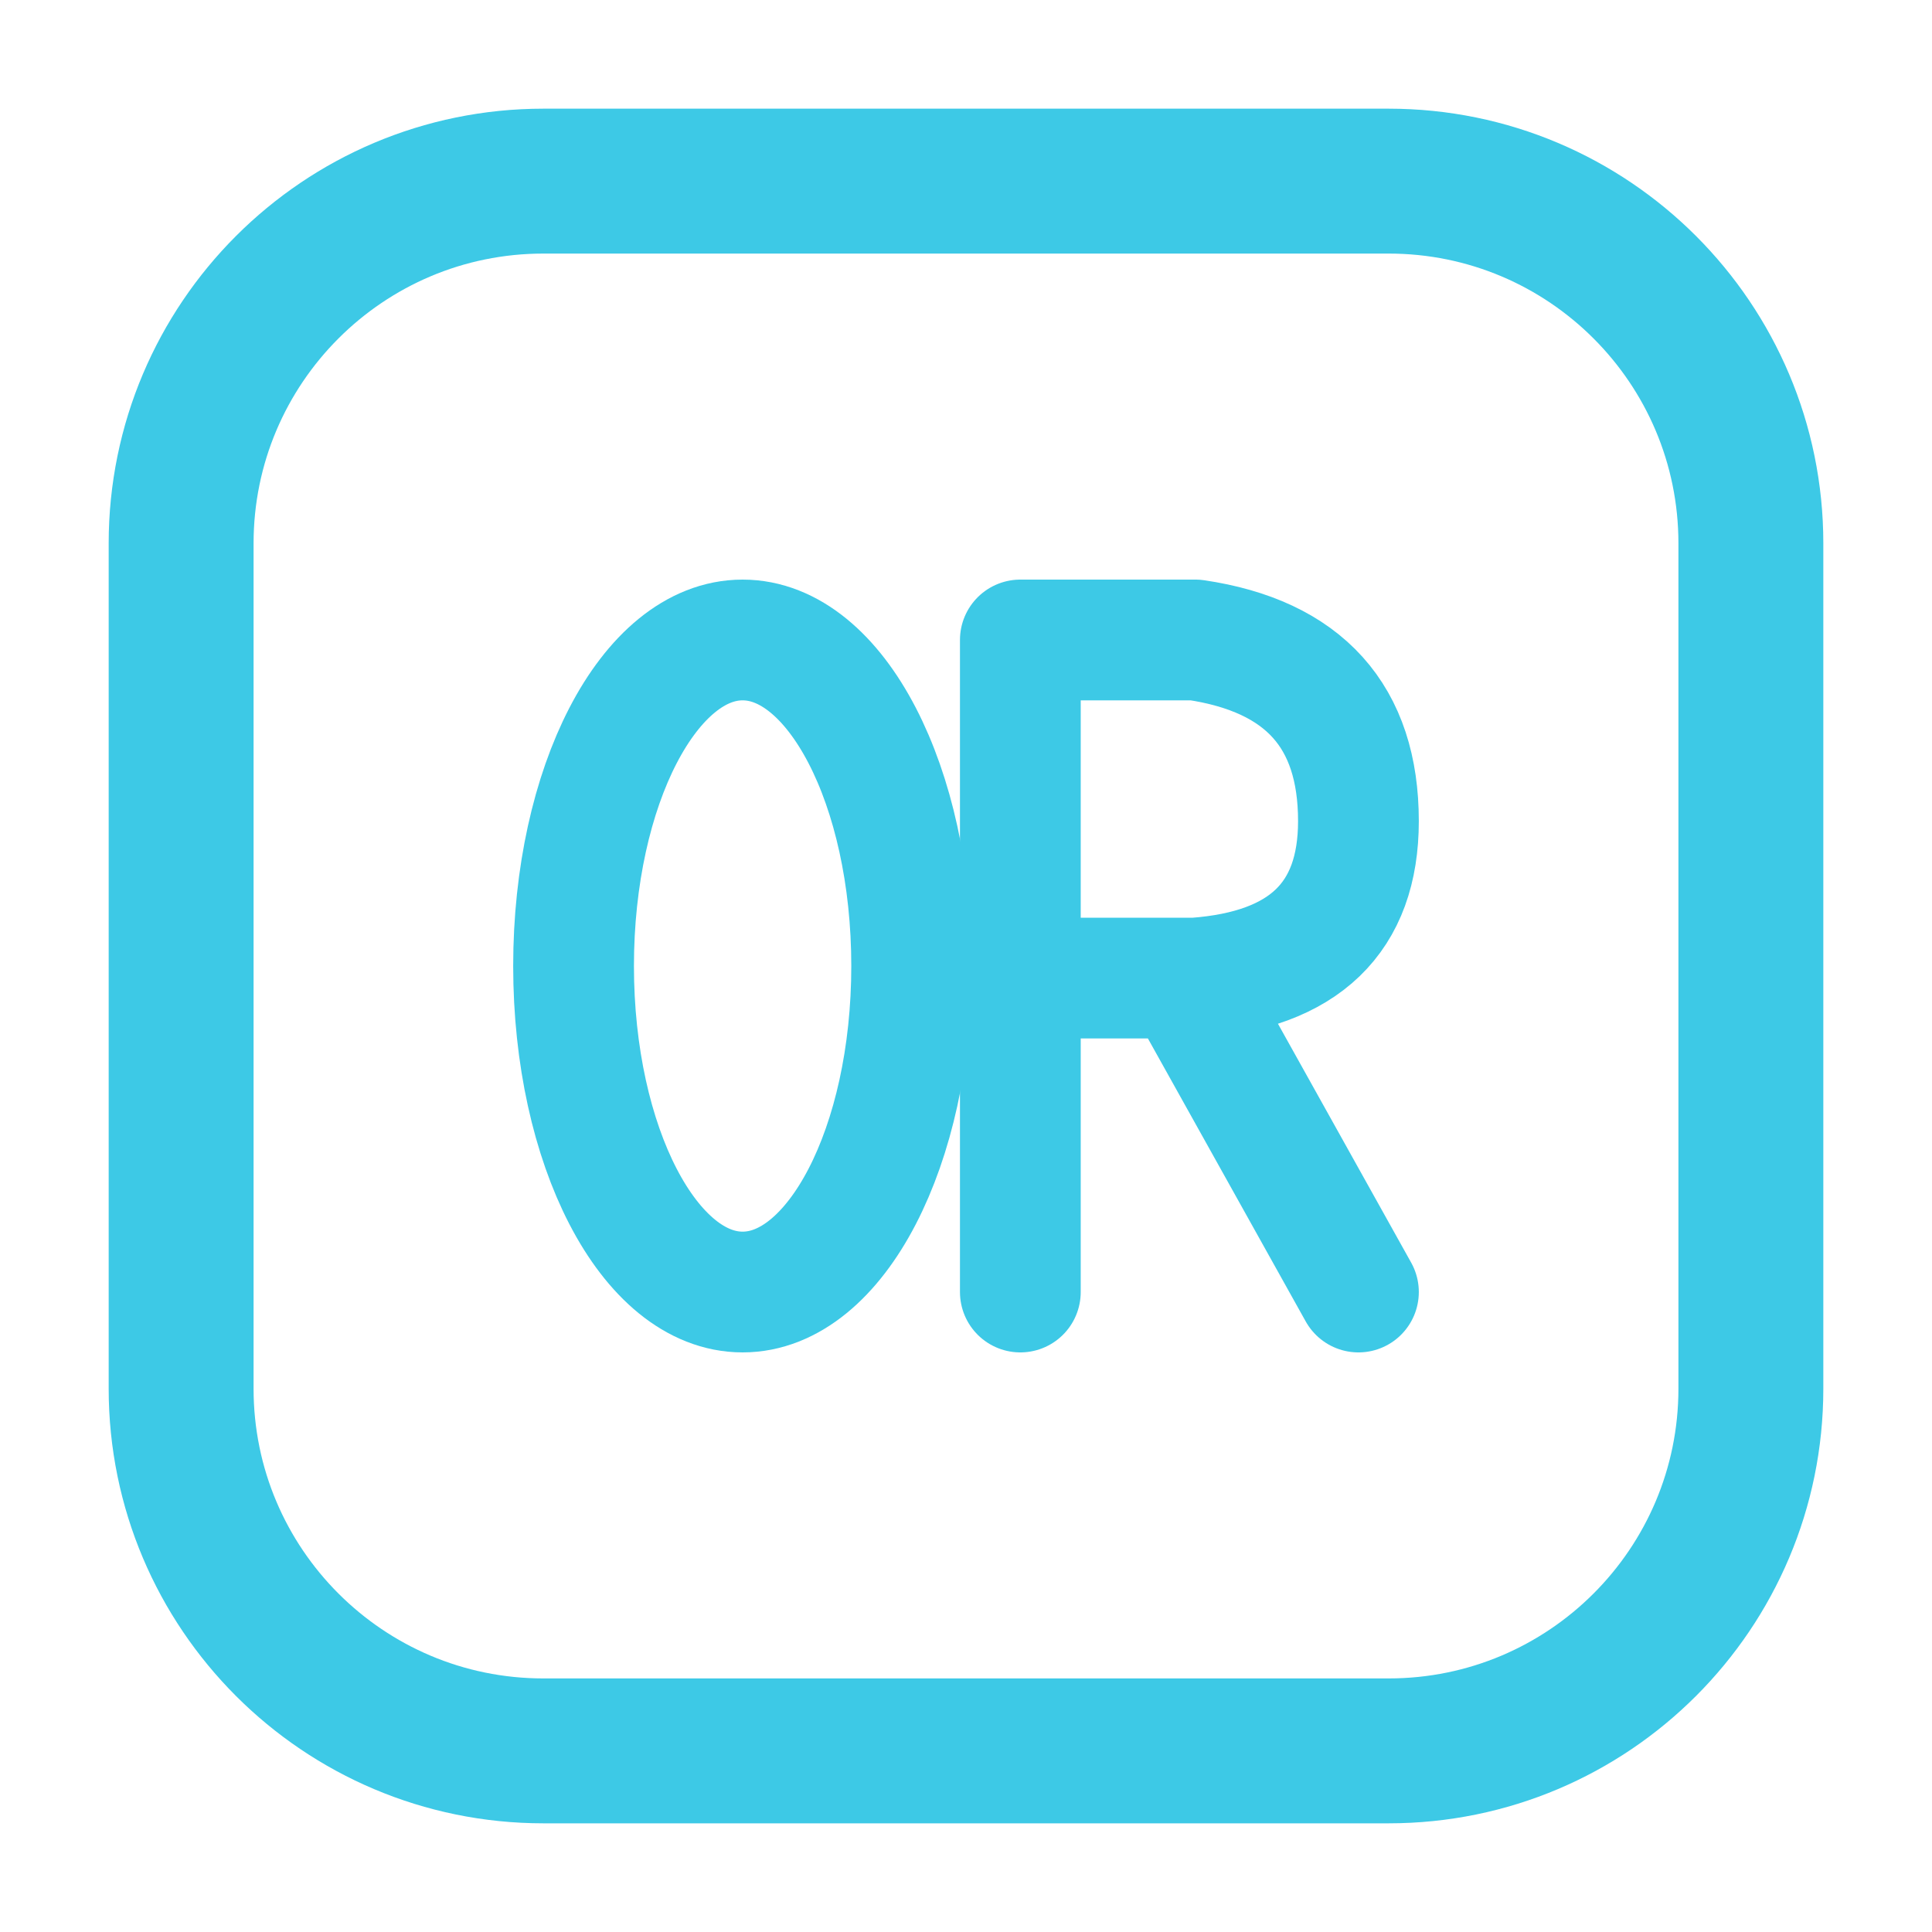
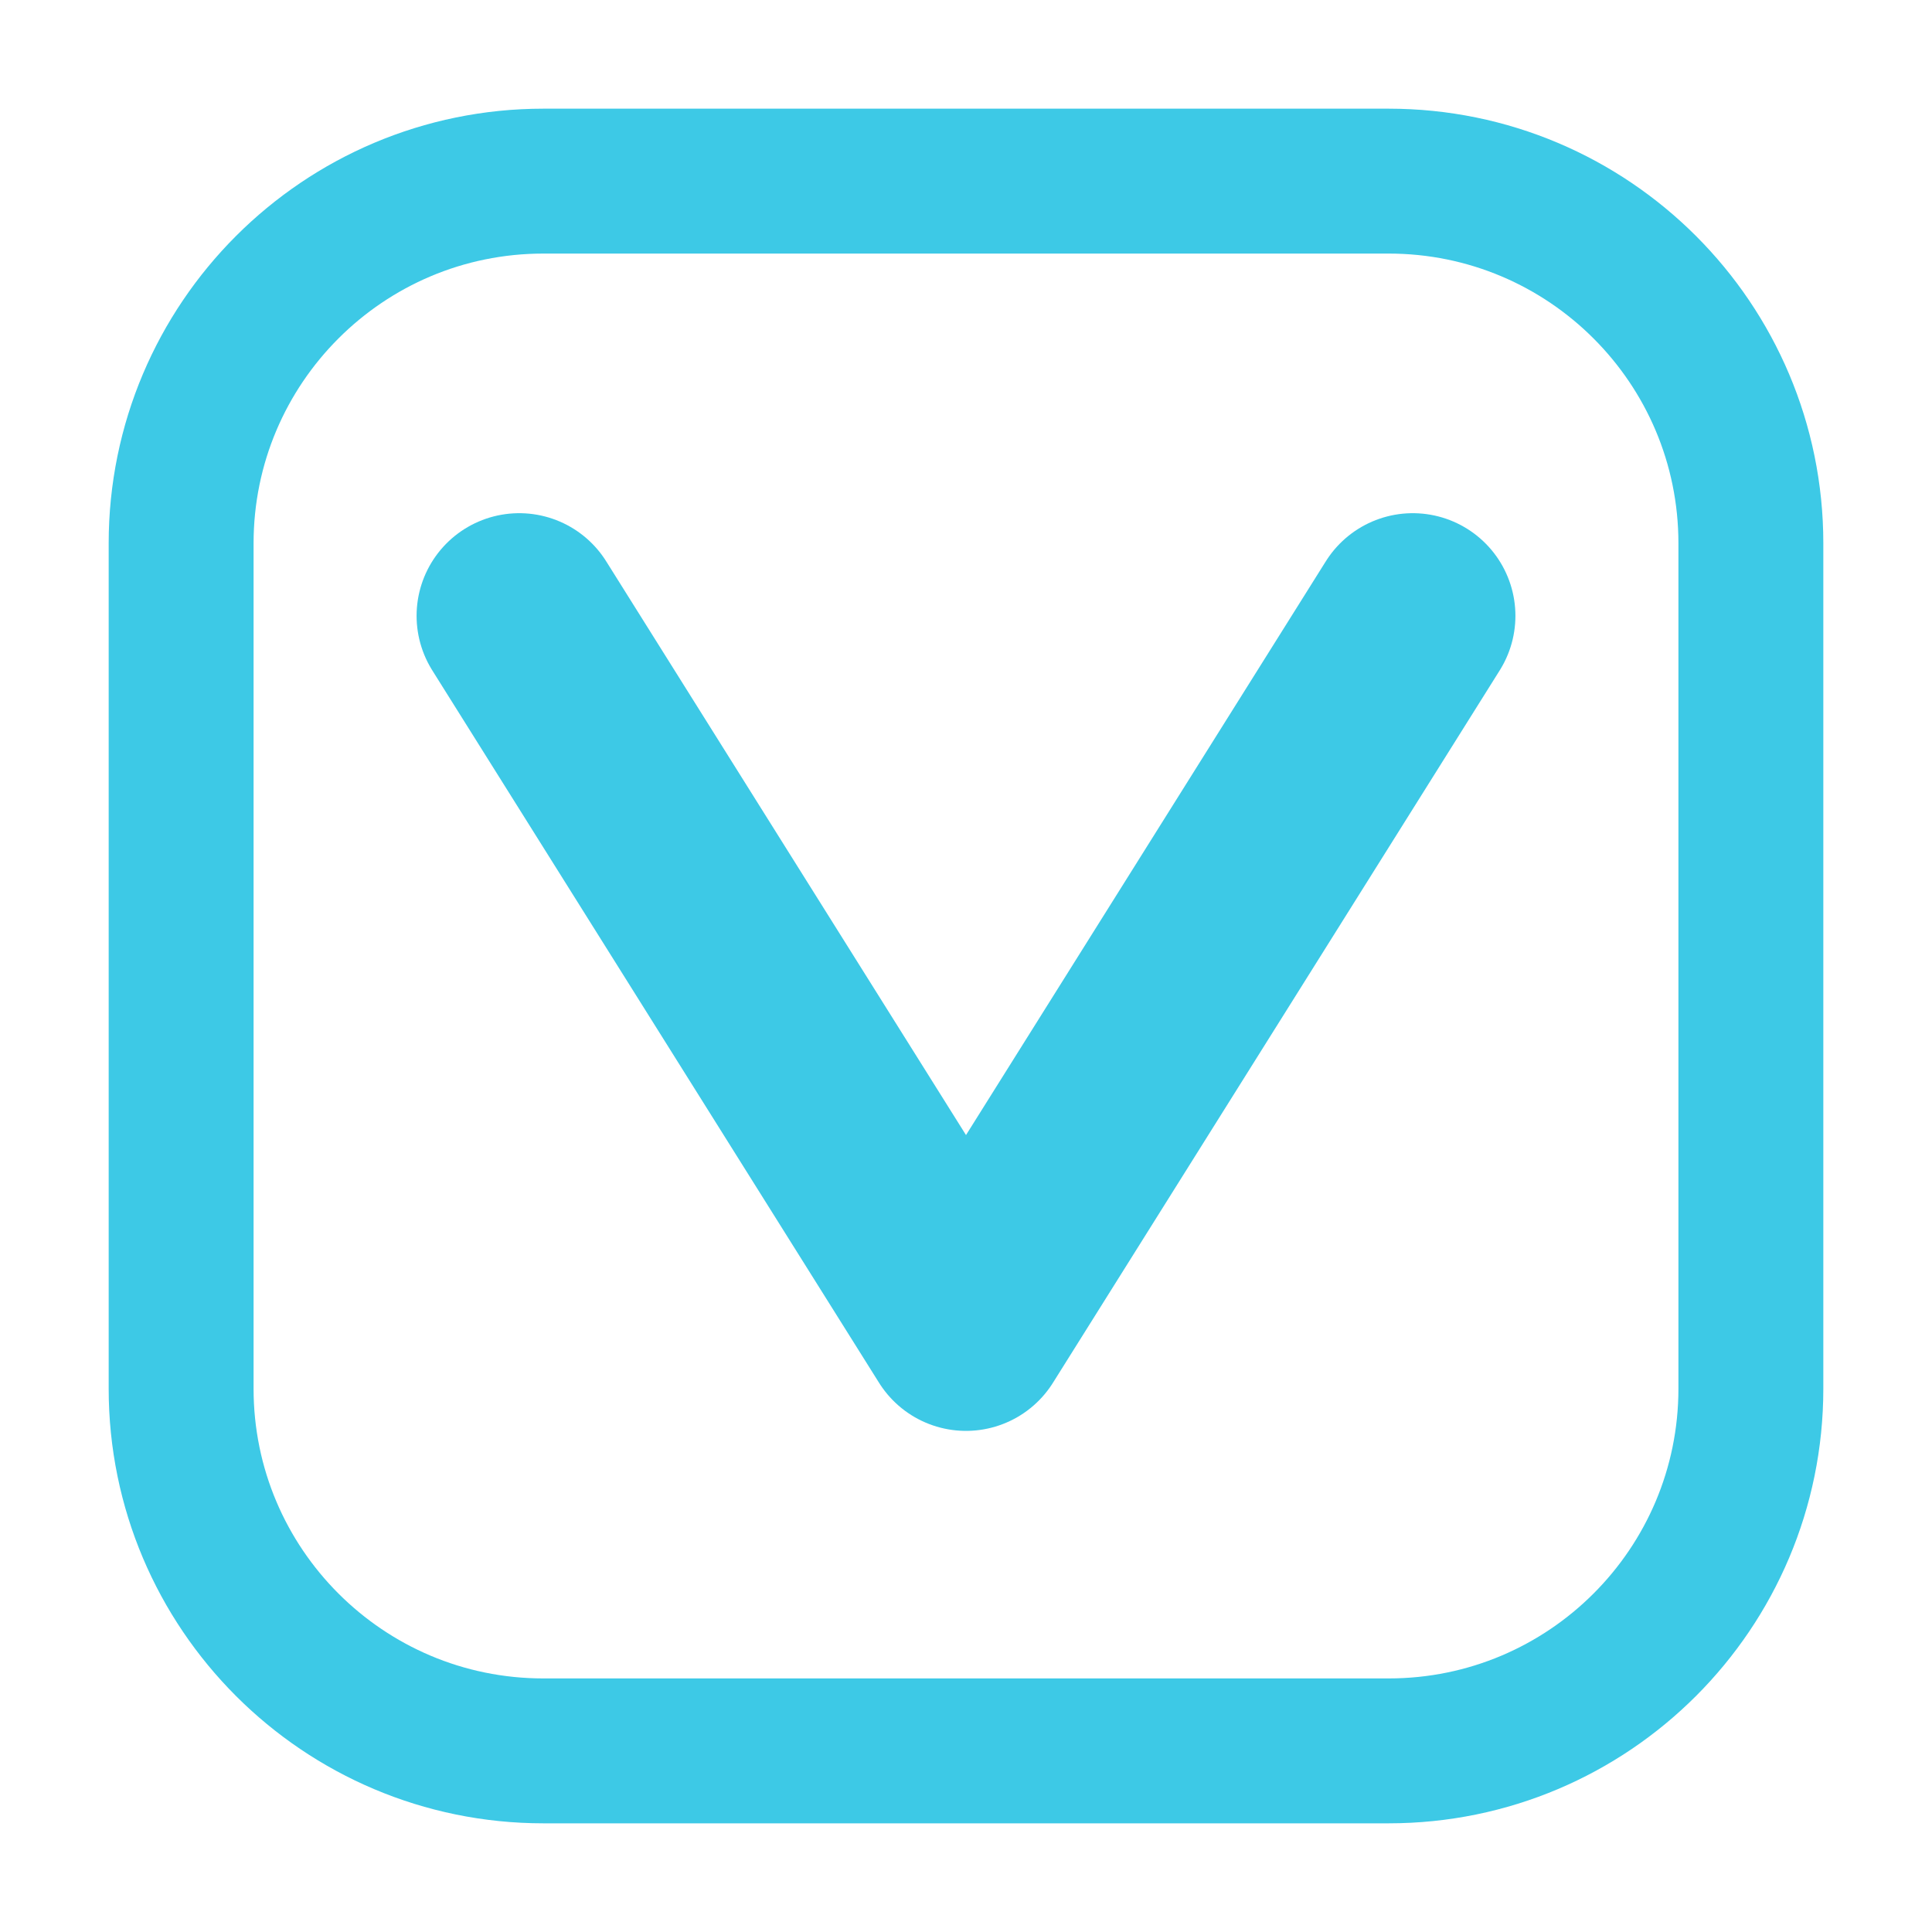
<svg xmlns="http://www.w3.org/2000/svg" viewBox="0 0 16 16" width="16" height="16">
  <rect x="1.5" y="1.5" width="13" height="13" rx="3" fill="none" stroke="#3dc9e6" stroke-width="1.2" />
-   <g fill="none" stroke="#3dc9e6" stroke-width="1" stroke-linecap="round" stroke-linejoin="round">
-     <ellipse cx="6.15" cy="8" rx="1.4" ry="2.7" />
-     <path d="M8.45,10.7 L8.45,5.3 L9.9,5.3 Q11.25,5.5 11.25,6.8 Q11.25,8.0 9.9,8.1 L8.45,8.1 M9.8,8.1 L11.25,10.7" />
-   </g>
+   <path d="M4.3,5.1 L8,11 L11.7,5.1" fill="none" stroke="#3dc9e6" stroke-width="1.7" stroke-linecap="round" stroke-linejoin="round" />
</svg>
